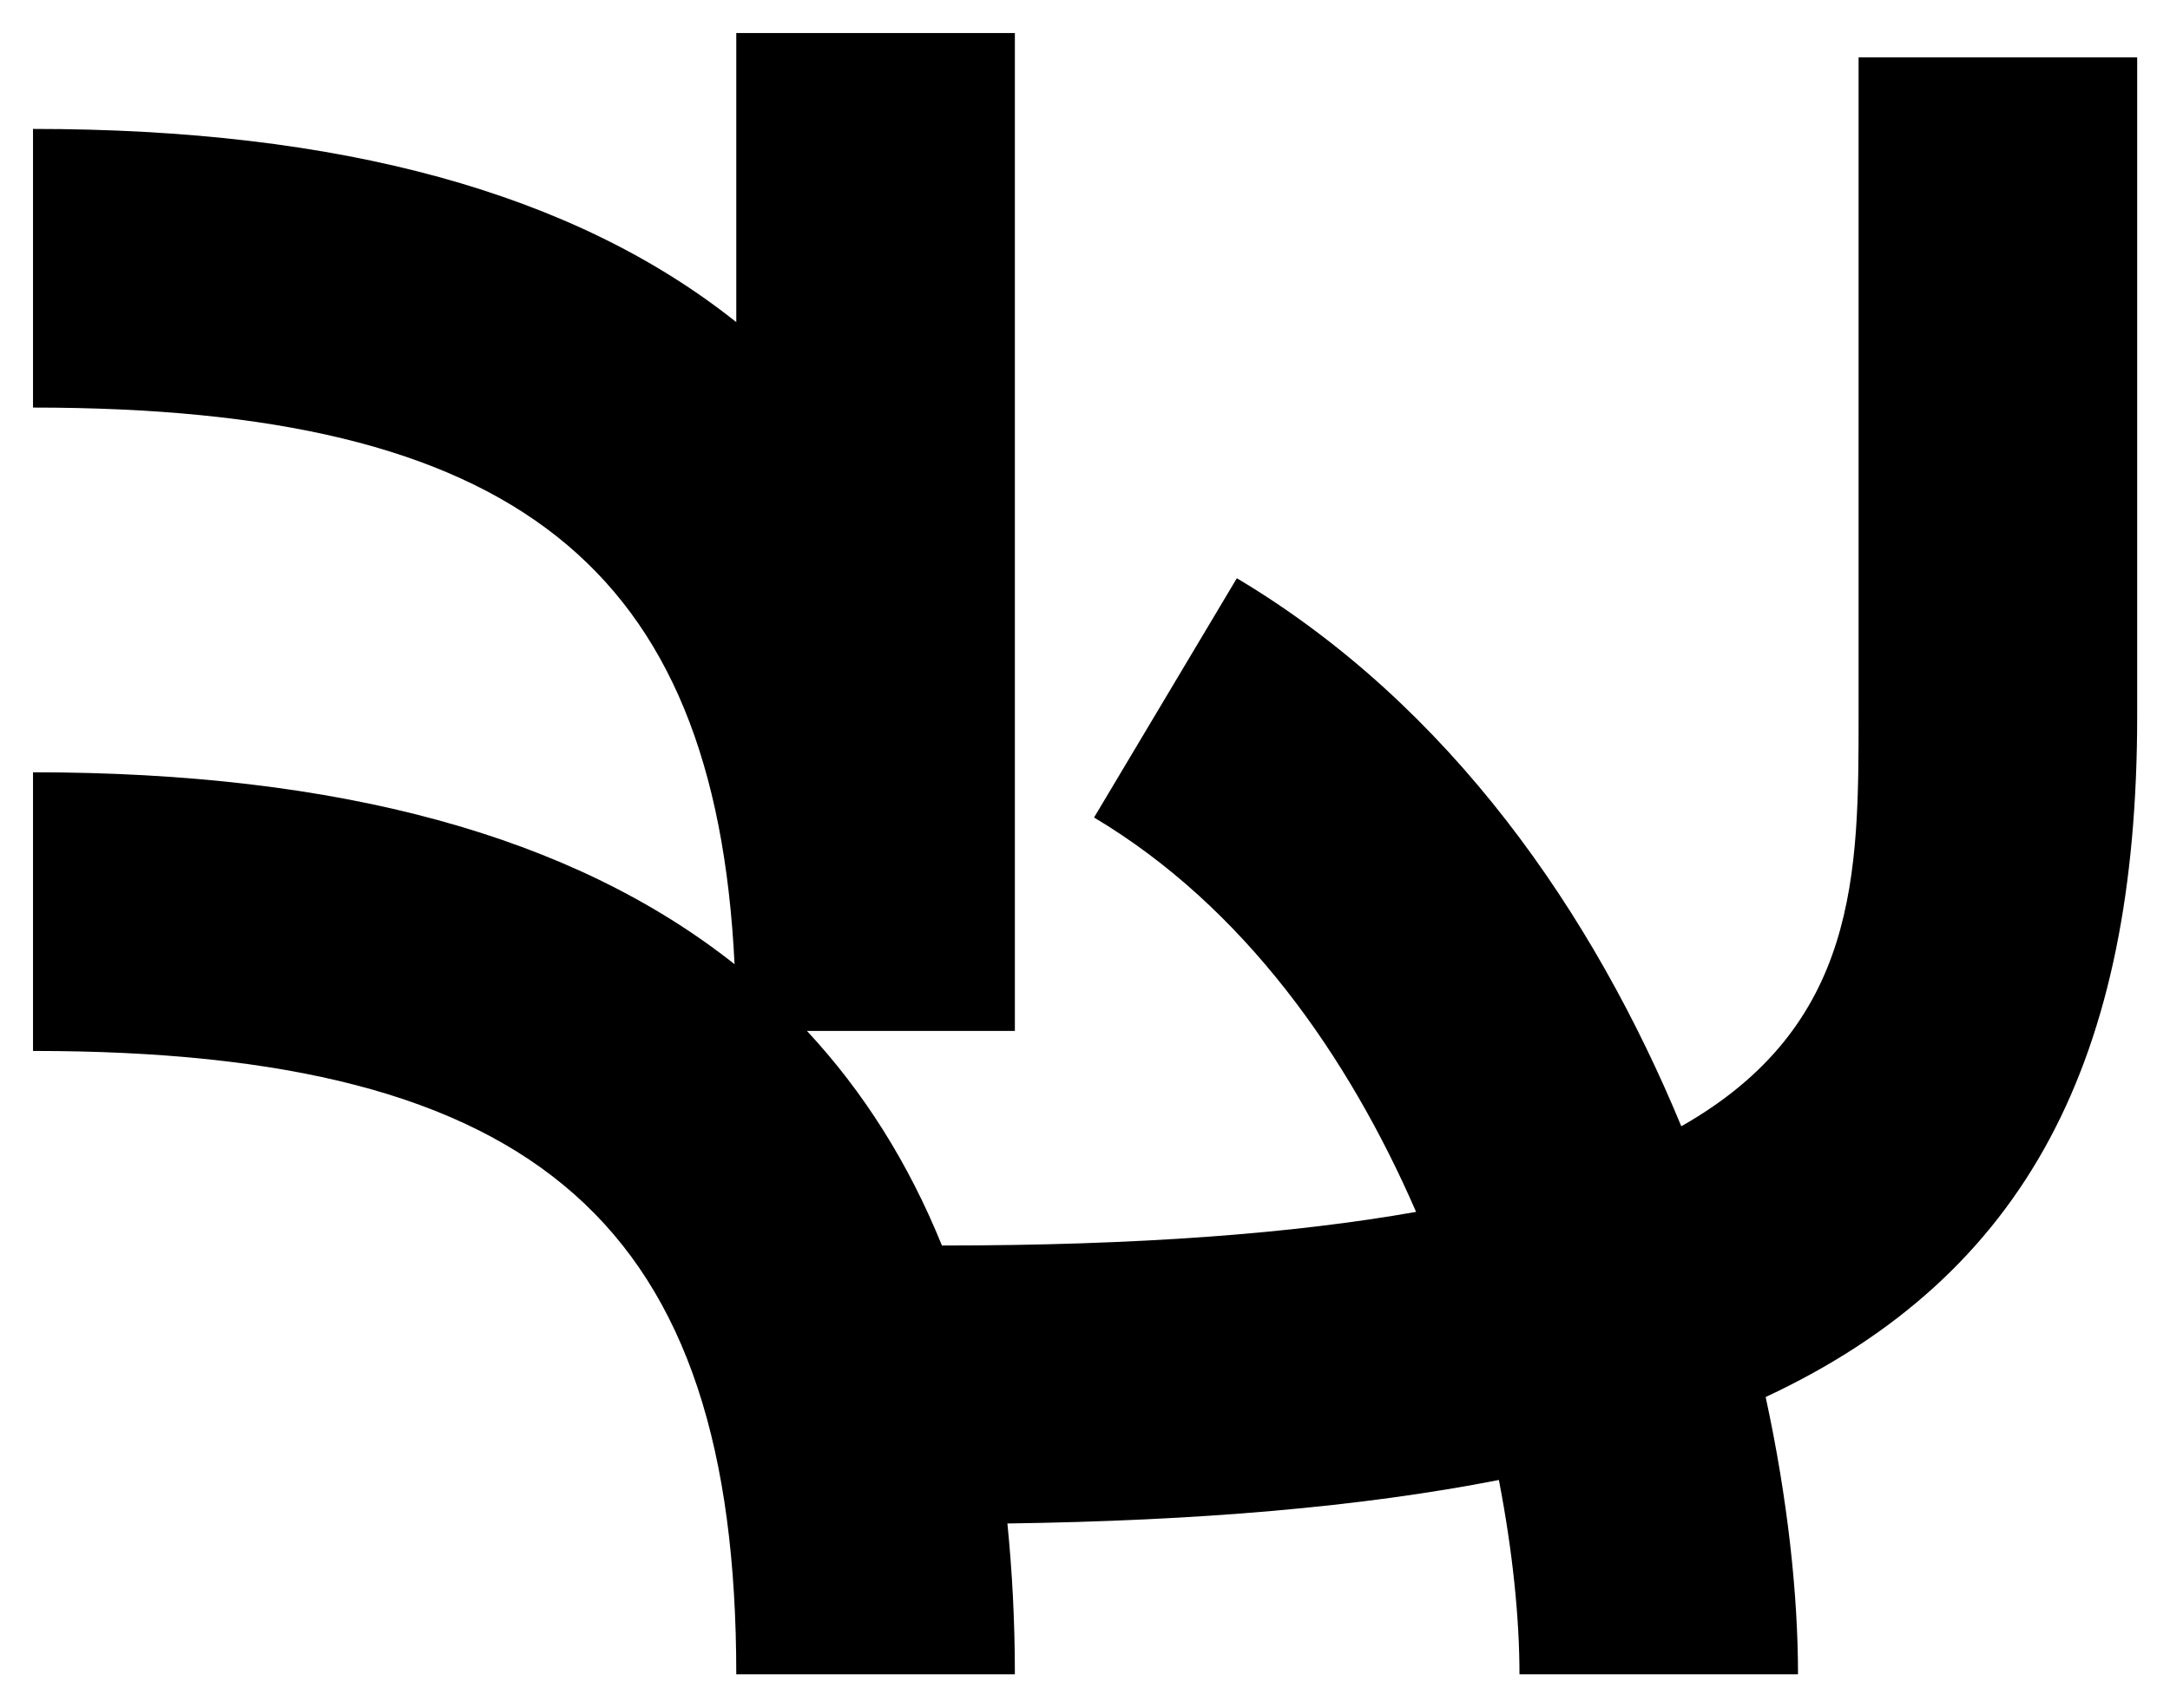
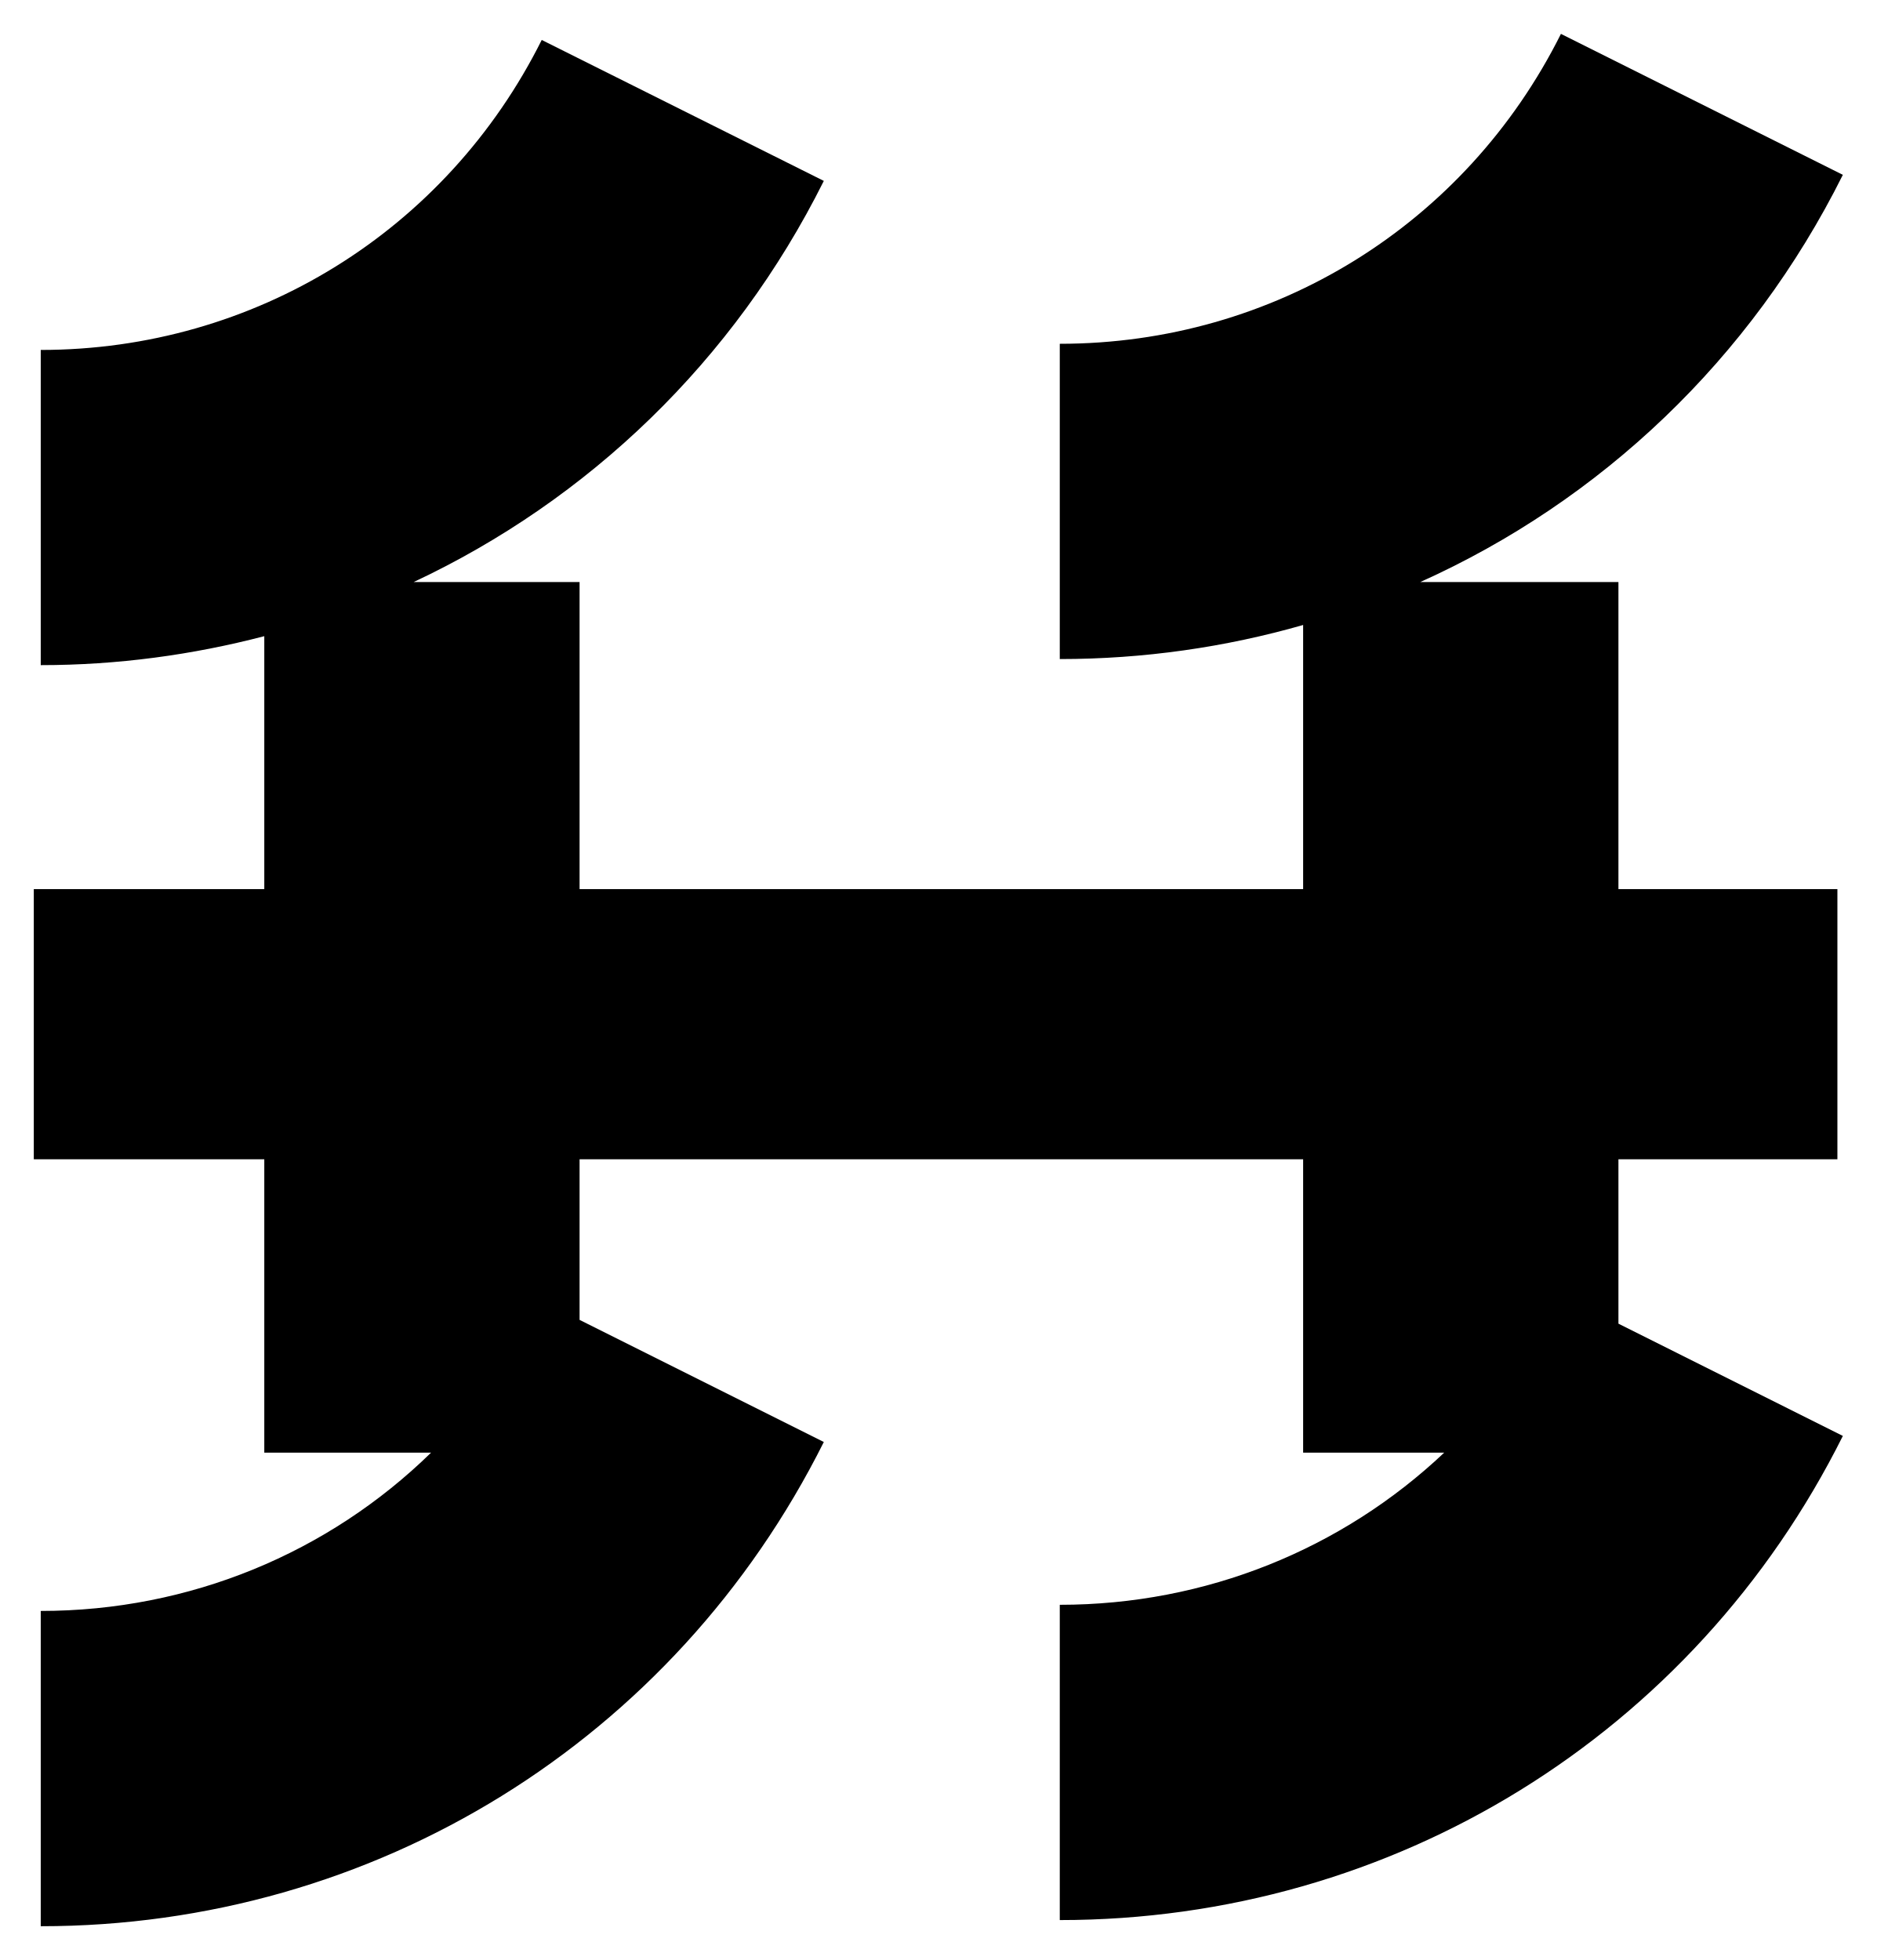
- <svg xmlns="http://www.w3.org/2000/svg" viewBox="180.10 2422.34 131.72 103.64">
-   <path d="M 241.703,2523.984 C 241.703,2520.786 241.542,2517.745 241.25,2514.828 C 252.818,2514.667 262.714,2513.828 271.083,2512.188 C 271.932,2516.573 272.333,2520.625 272.333,2523.984 L 289.24,2523.984 C 289.24,2519.161 288.62,2513.349 287.276,2507.151 C 303.182,2499.724 309.828,2486.552 309.828,2465.797 L 309.828,2425.823 L 292.917,2425.823 L 292.917,2465.797 C 292.917,2475.354 292.917,2484.609 282.156,2490.714 C 276.802,2477.781 268.135,2465.172 255.177,2457.443 L 246.51,2471.969 C 255.609,2477.396 261.938,2486.432 266.057,2495.911 C 258.677,2497.219 249.271,2497.953 237.276,2497.953 C 235.25,2492.953 232.521,2488.62 229.083,2484.927 L 241.703,2484.927 L 241.703,2424.344 L 224.792,2424.344 L 224.792,2441.896 C 214.943,2434.047 200.755,2430.167 182.104,2430.167 L 182.104,2447.083 C 211.245,2447.083 223.505,2456.641 224.688,2480.875 C 214.844,2473.078 200.693,2469.224 182.104,2469.224 L 182.104,2486.141 C 212.823,2486.141 224.792,2496.75 224.792,2523.984 L 241.703,2523.984" fill="#000" />
+ <svg xmlns="http://www.w3.org/2000/svg" viewBox="-2843.03 507.98 111.02 115.95">
+   <g transform="rotate(90)">
+     <path d="M 593.286,2794.297 L 586.062,2808.745 L 576.562,2808.745 L 576.562,2765.943 L 593.917,2765.943 L 593.917,2757.599 C 599.62,2763.635 602.917,2771.688 602.917,2780.339 L 621.568,2780.339 C 621.568,2760.599 610.594,2742.839 592.927,2734.016 L 586.286,2747.292 L 576.562,2747.292 L 576.562,2734.339 L 560.578,2734.339 L 560.578,2747.292 L 542.411,2747.292 L 542.411,2759.01 C 537.62,2748.359 529.255,2739.469 518.323,2734.016 L 509.984,2750.693 C 521.292,2756.344 528.318,2767.703 528.318,2780.339 L 546.969,2780.339 C 546.969,2775.38 546.271,2770.542 544.953,2765.943 L 560.578,2765.943 L 560.578,2808.745 L 542.411,2808.745 L 542.411,2818.557 C 537.568,2808.24 529.359,2799.625 518.682,2794.297 L 510.344,2810.984 C 521.656,2816.635 528.682,2827.995 528.682,2840.62 L 547.328,2840.62 C 547.328,2836.073 546.724,2831.646 545.615,2827.396 L 560.578,2827.396 L 560.578,2841.031 L 576.562,2841.031 L 576.562,2827.396 L 593.917,2827.396 L 593.917,2817.531 C 599.844,2823.594 603.281,2831.792 603.281,2840.62 L 621.932,2840.62 C 621.932,2820.875 610.953,2803.135 593.286,2794.297" fill="#000" />
+   </g>
</svg>
